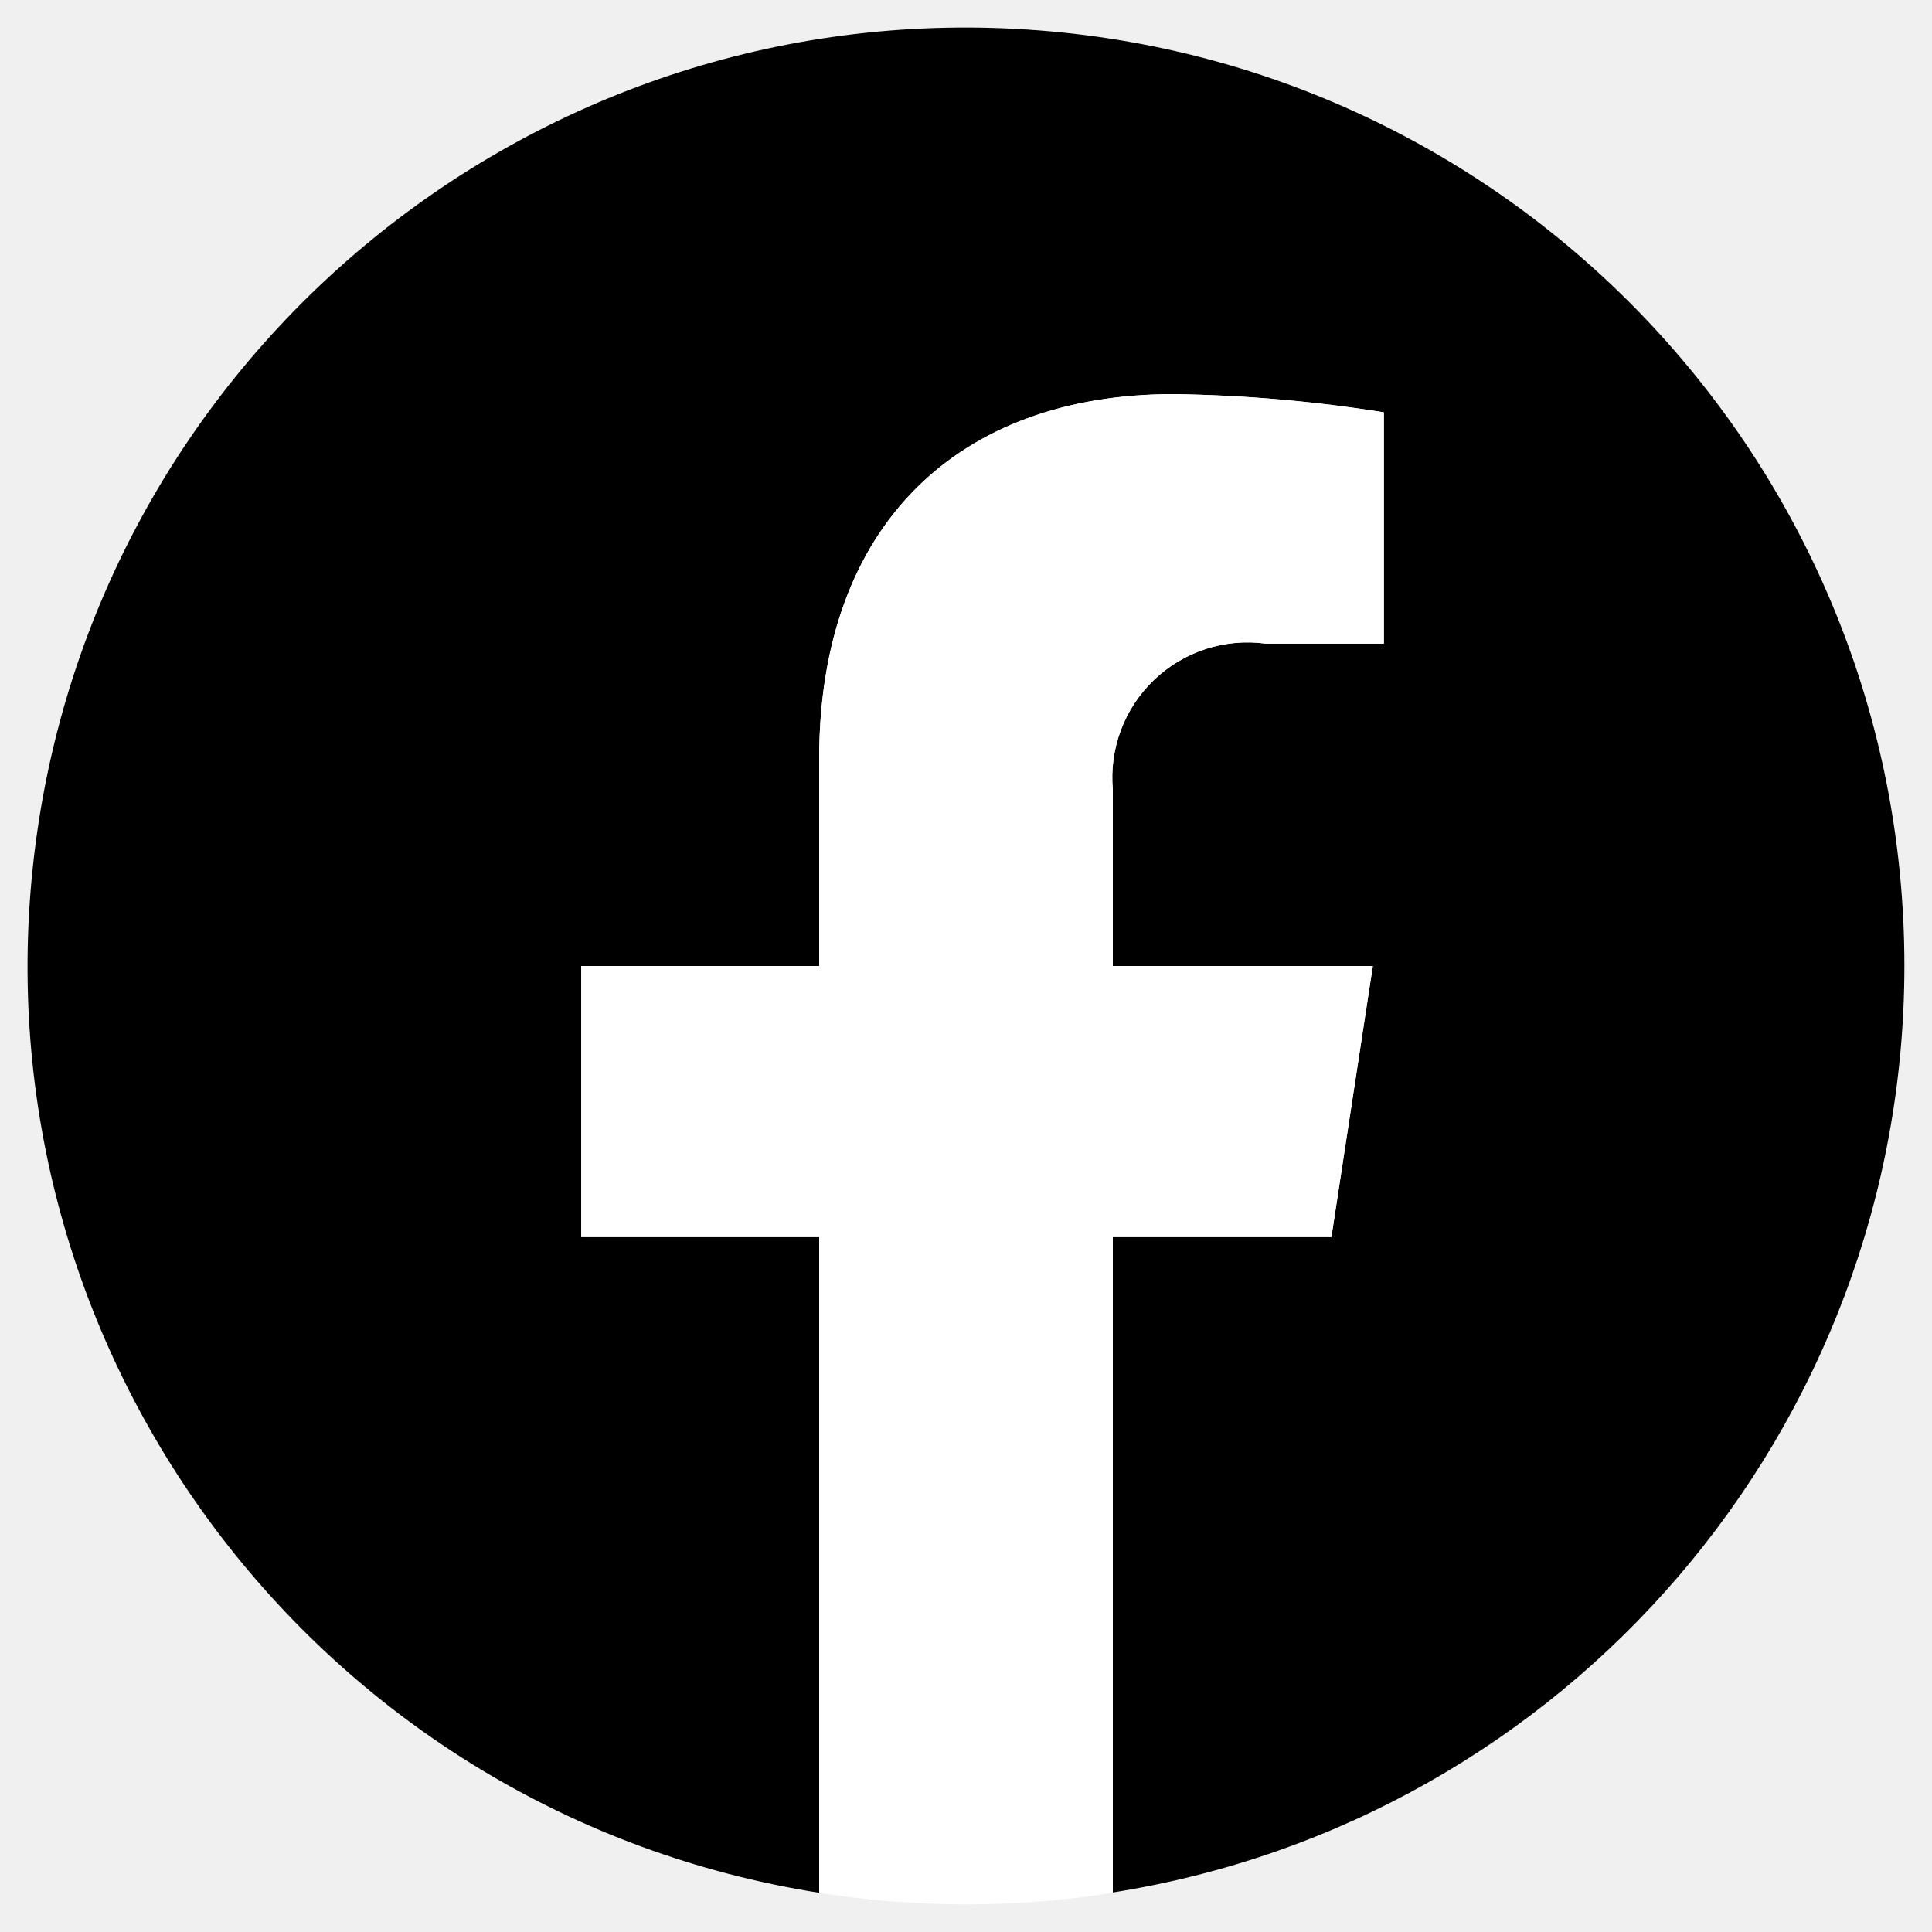
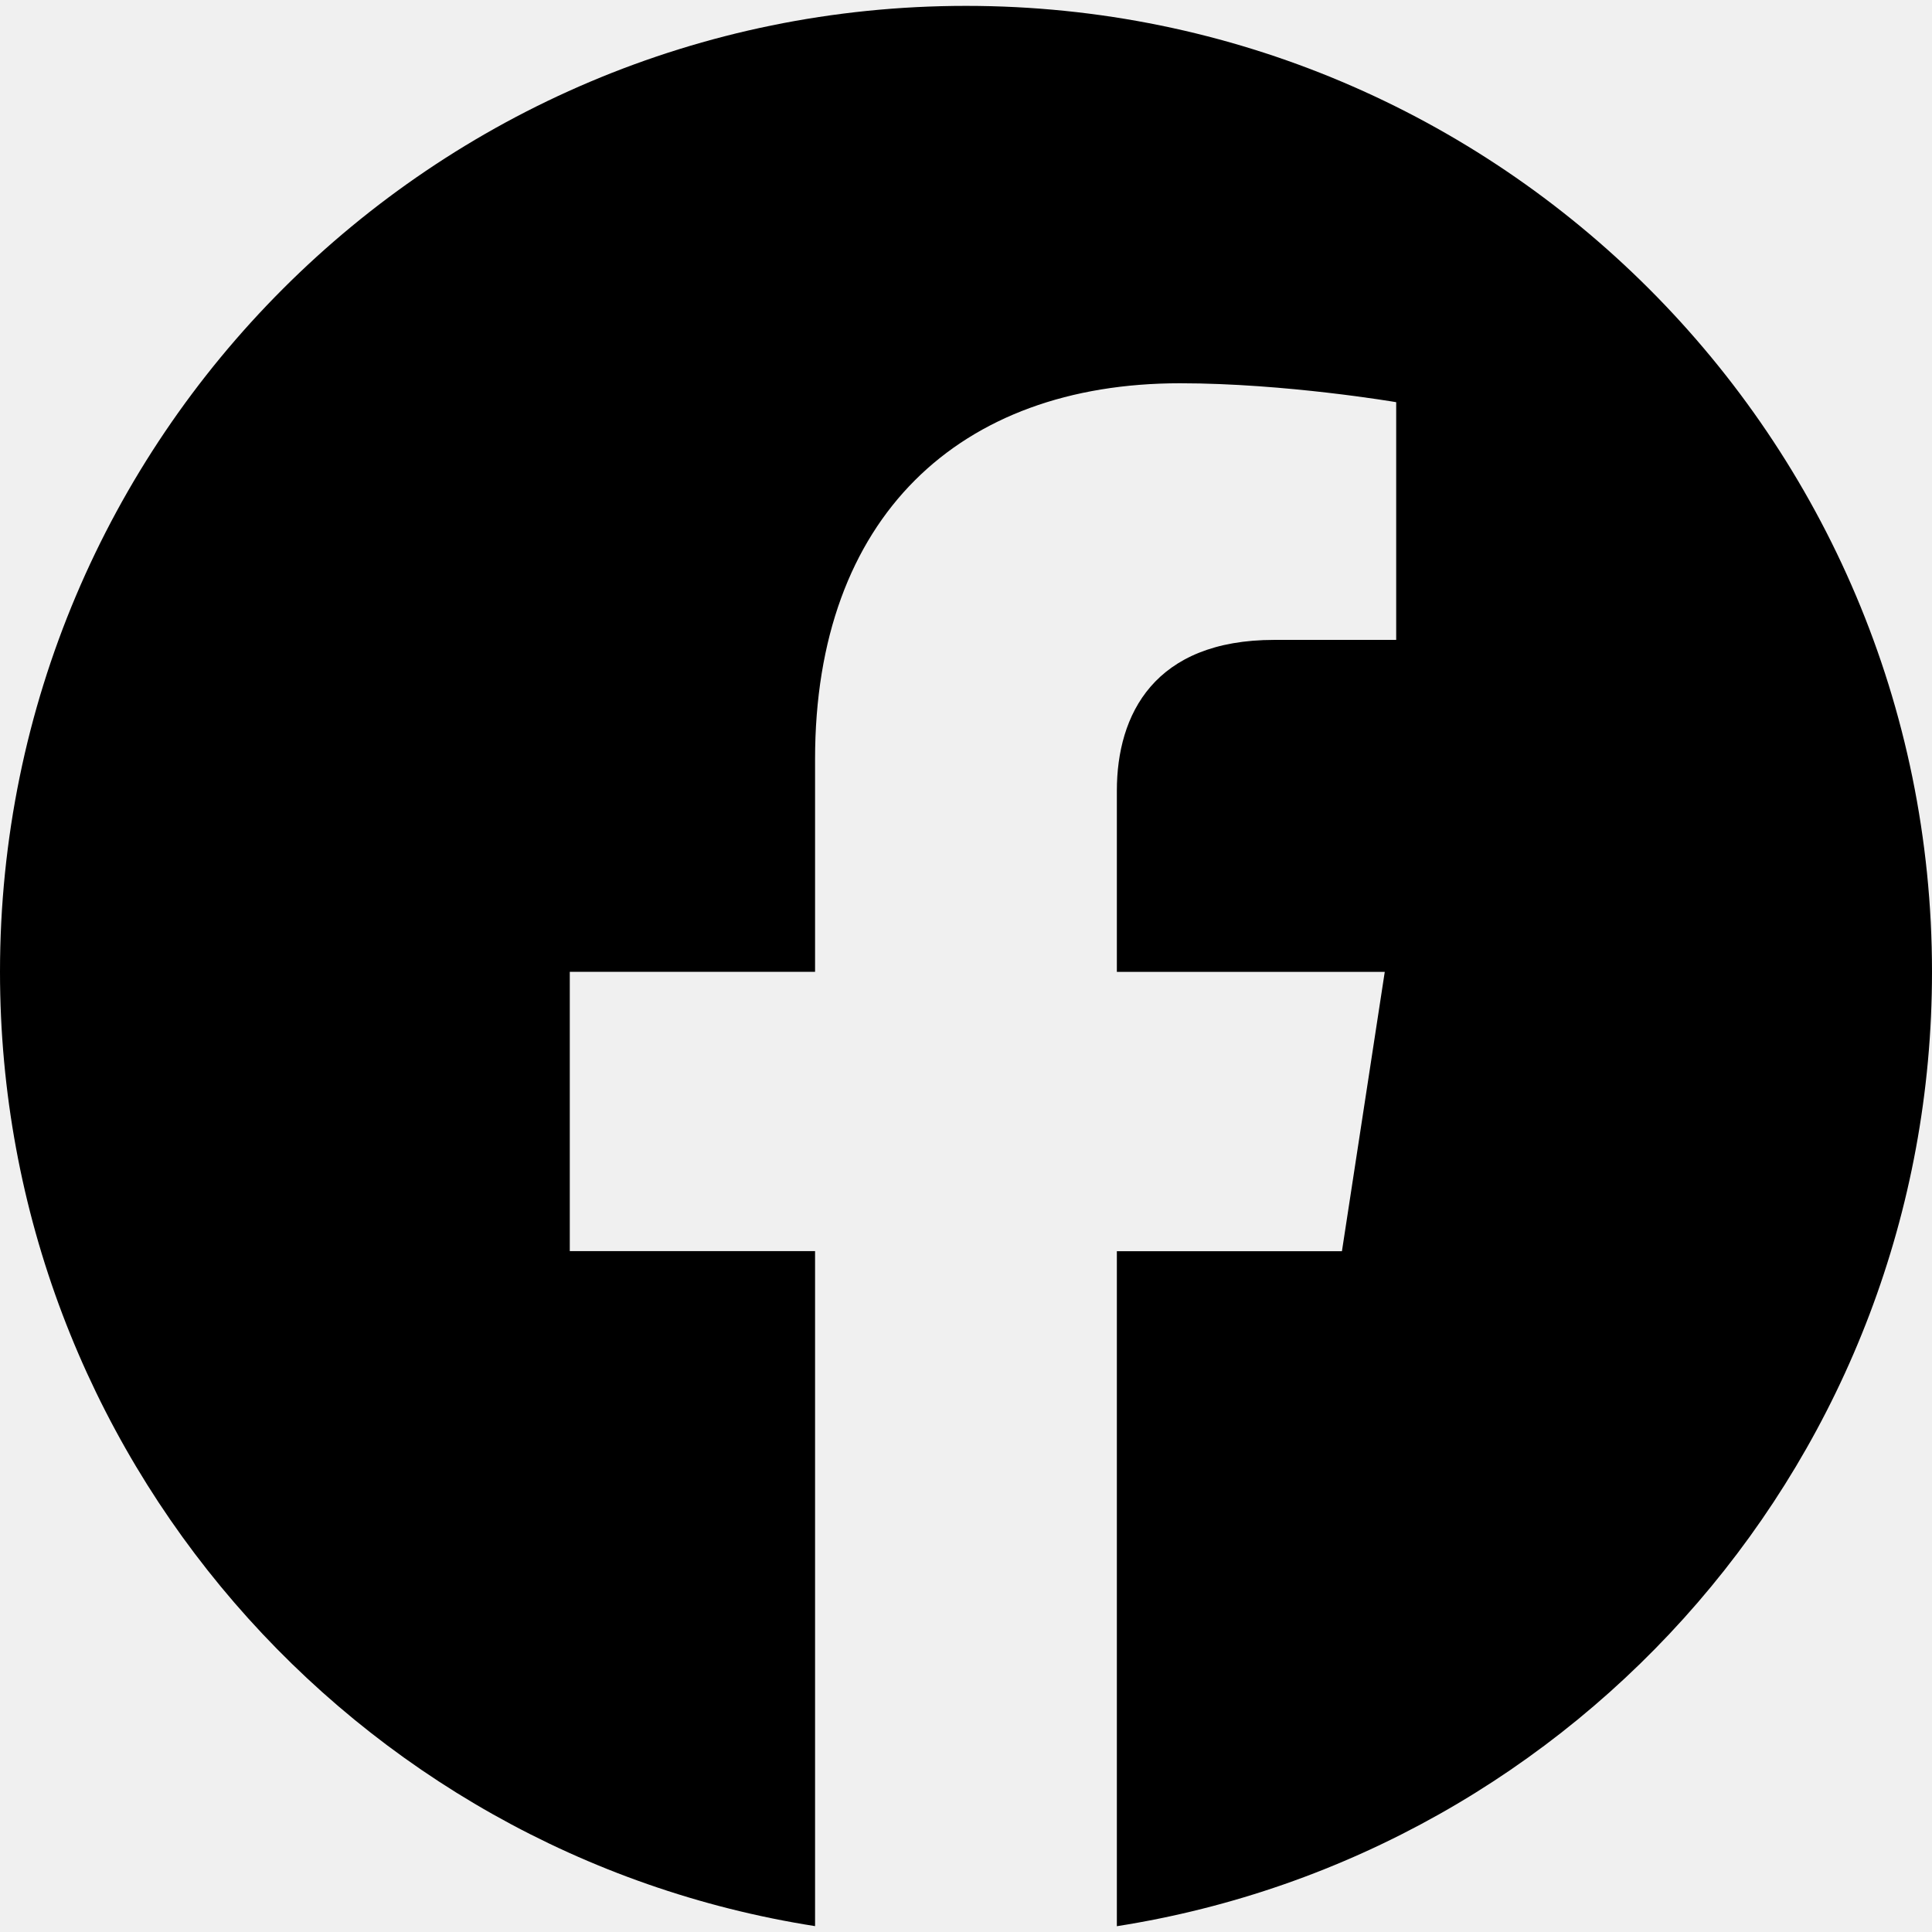
- <svg xmlns="http://www.w3.org/2000/svg" viewBox="0 0 35 35" role="img" aria-label="Facebook">
-   <path fill="currentColor" d="M34.5,17.5A17,17,0,1,0,14.84,34.29V22.41H10.53V17.5h4.31V13.75c0-4.26,2.54-6.61,6.42-6.61a26.4,26.4,0,0,1,3.81.33v4.19H22.93a2.45,2.45,0,0,0-2.77,2.65V17.5h4.71l-.75,4.91h-4V34.29A17,17,0,0,0,34.5,17.5Z" />
-   <path fill="#fff" d="M24.12,22.41l.75-4.91H20.16V14.31a2.45,2.45,0,0,1,2.77-2.65h2.14V7.47a26.4,26.4,0,0,0-3.81-.33c-3.88,0-6.42,2.35-6.42,6.61V17.5H10.53v4.91h4.31V34.29a17,17,0,0,0,5.32,0V22.41Z" />
+ <svg xmlns="http://www.w3.org/2000/svg" viewBox="0 0 24 24" role="img" aria-label="Facebook">
+   <path fill="currentColor" d="M24 12.073c0-6.627-5.373-12-12-12S0 5.446 0 12.073c0 5.99 4.388 10.954 10.125 11.854v-8.385H7.078v-3.47h3.047V9.43c0-3.007 1.792-4.669 4.533-4.669 1.312 0 2.686.235 2.686.235v2.953H15.83c-1.491 0-1.956.925-1.956 1.874v2.25h3.328l-.532 3.47h-2.796v8.385C19.612 23.027 24 18.062 24 12.073z" />
</svg>
